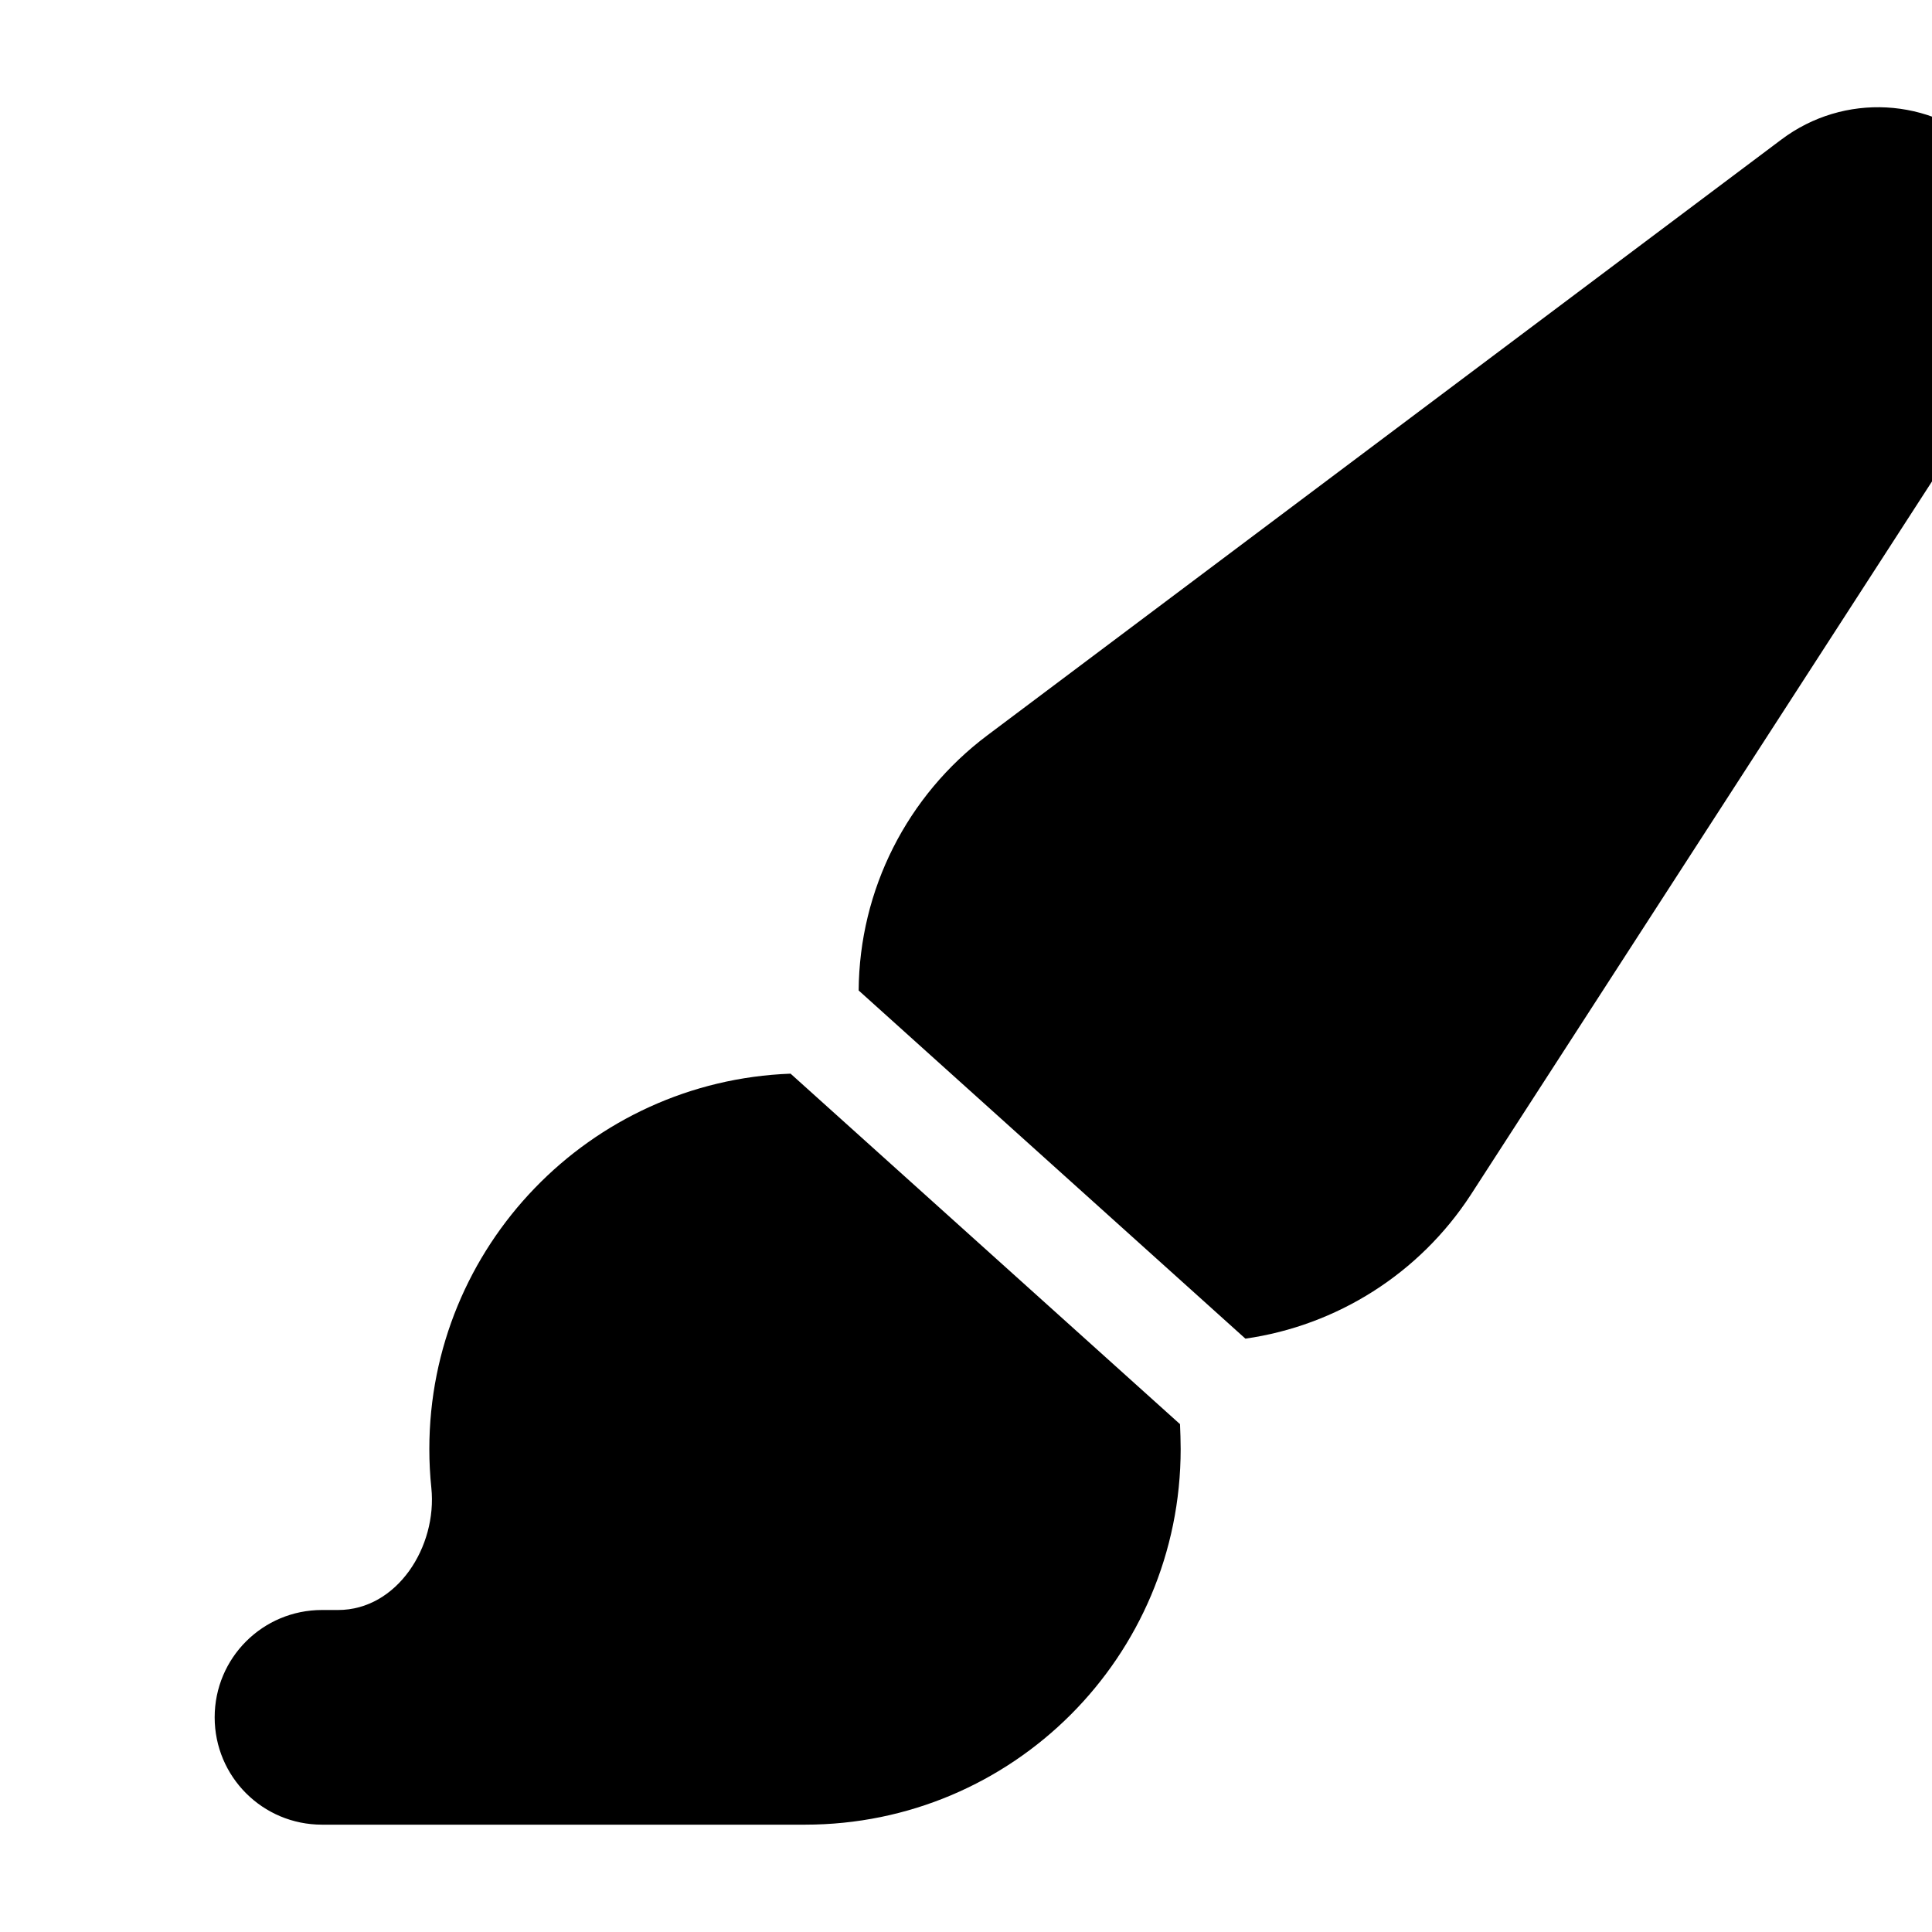
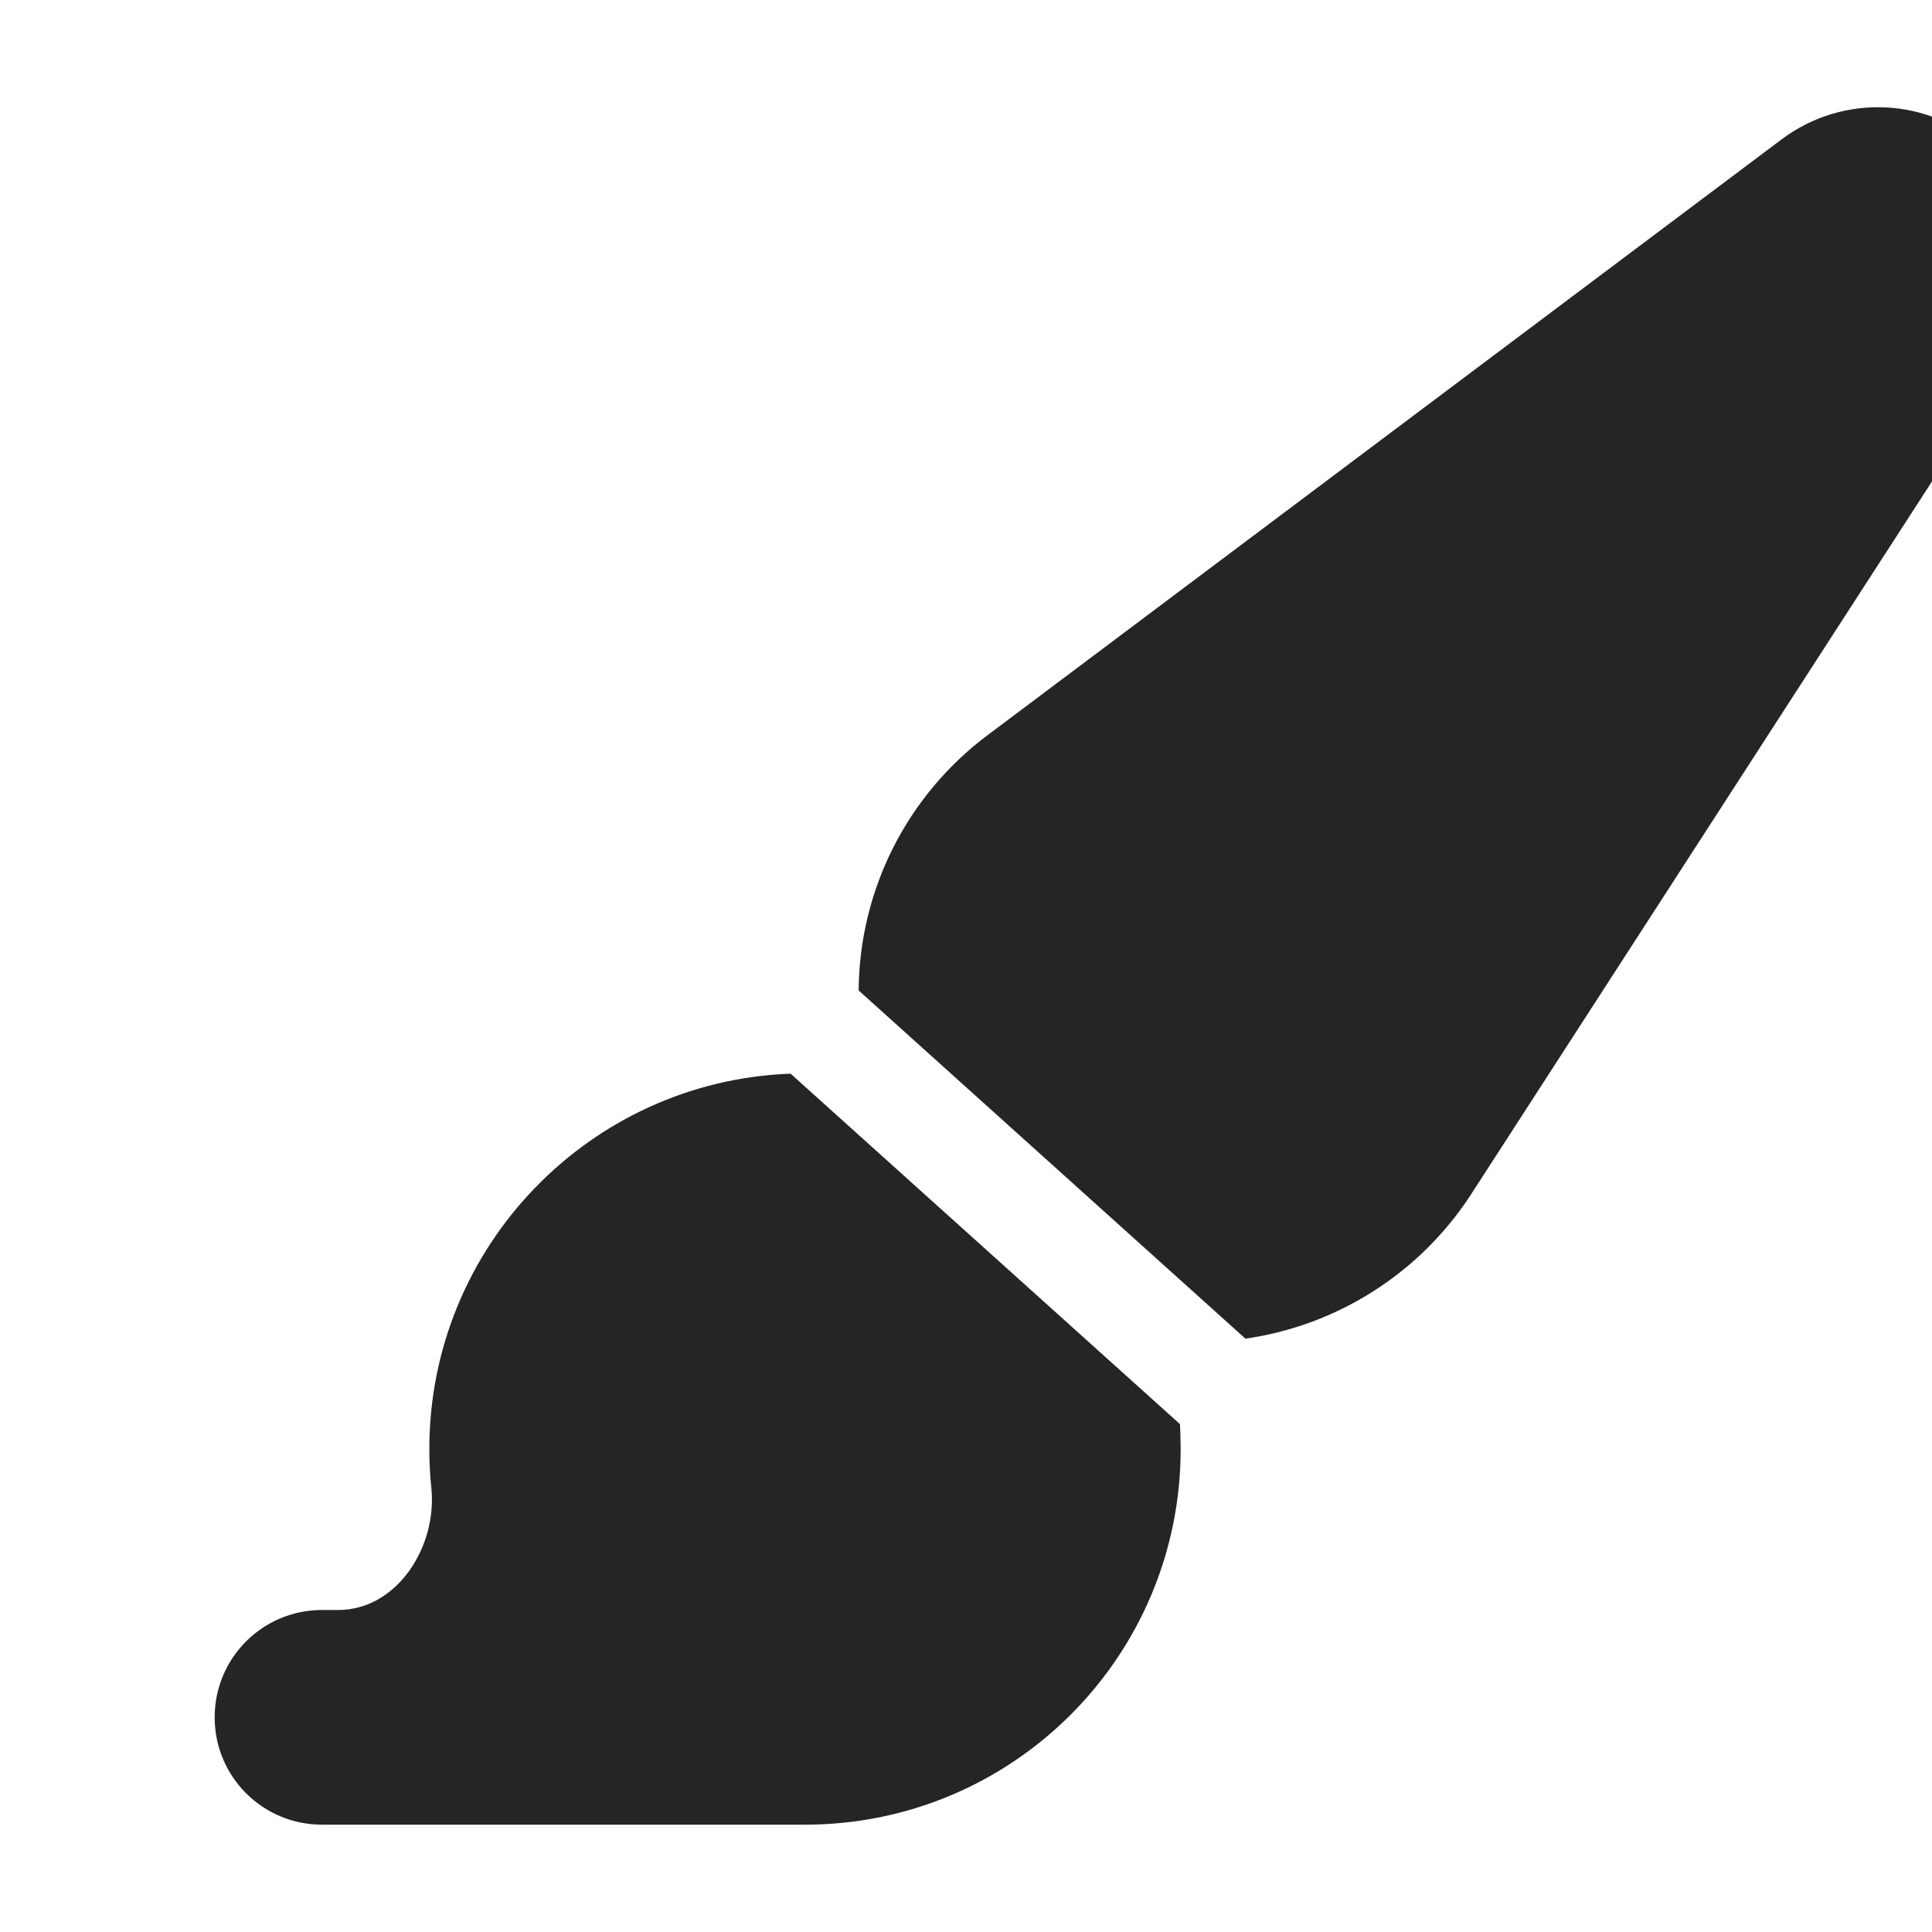
- <svg xmlns="http://www.w3.org/2000/svg" width="16" height="16" fill="currrentColor" viewBox="0 0 576 512">
+ <svg xmlns="http://www.w3.org/2000/svg" width="16" height="16" fill="#252525" viewBox="0 0 576 512">
  <path d="M371.3 367.1c27.3-3.9 51.9-19.4 67.2-42.9L600.2 74.1c12.6-19.5 9.4-45.3-7.6-61.2S549.7-4.4 531.1 9.6L294.4 187.2c-24 18-38.2 46.1-38.4 76.1L371.3 367.1zm-19.6 25.4l-116-104.4C175.9 290.3 128 339.6 128 400c0 3.9 .2 7.8 .6 11.6c1.8 17.5-10.2 36.4-27.8 36.4H96c-17.7 0-32 14.3-32 32s14.3 32 32 32H240c61.9 0 112-50.1 112-112c0-2.5-.1-5-.2-7.5z" />
</svg>
